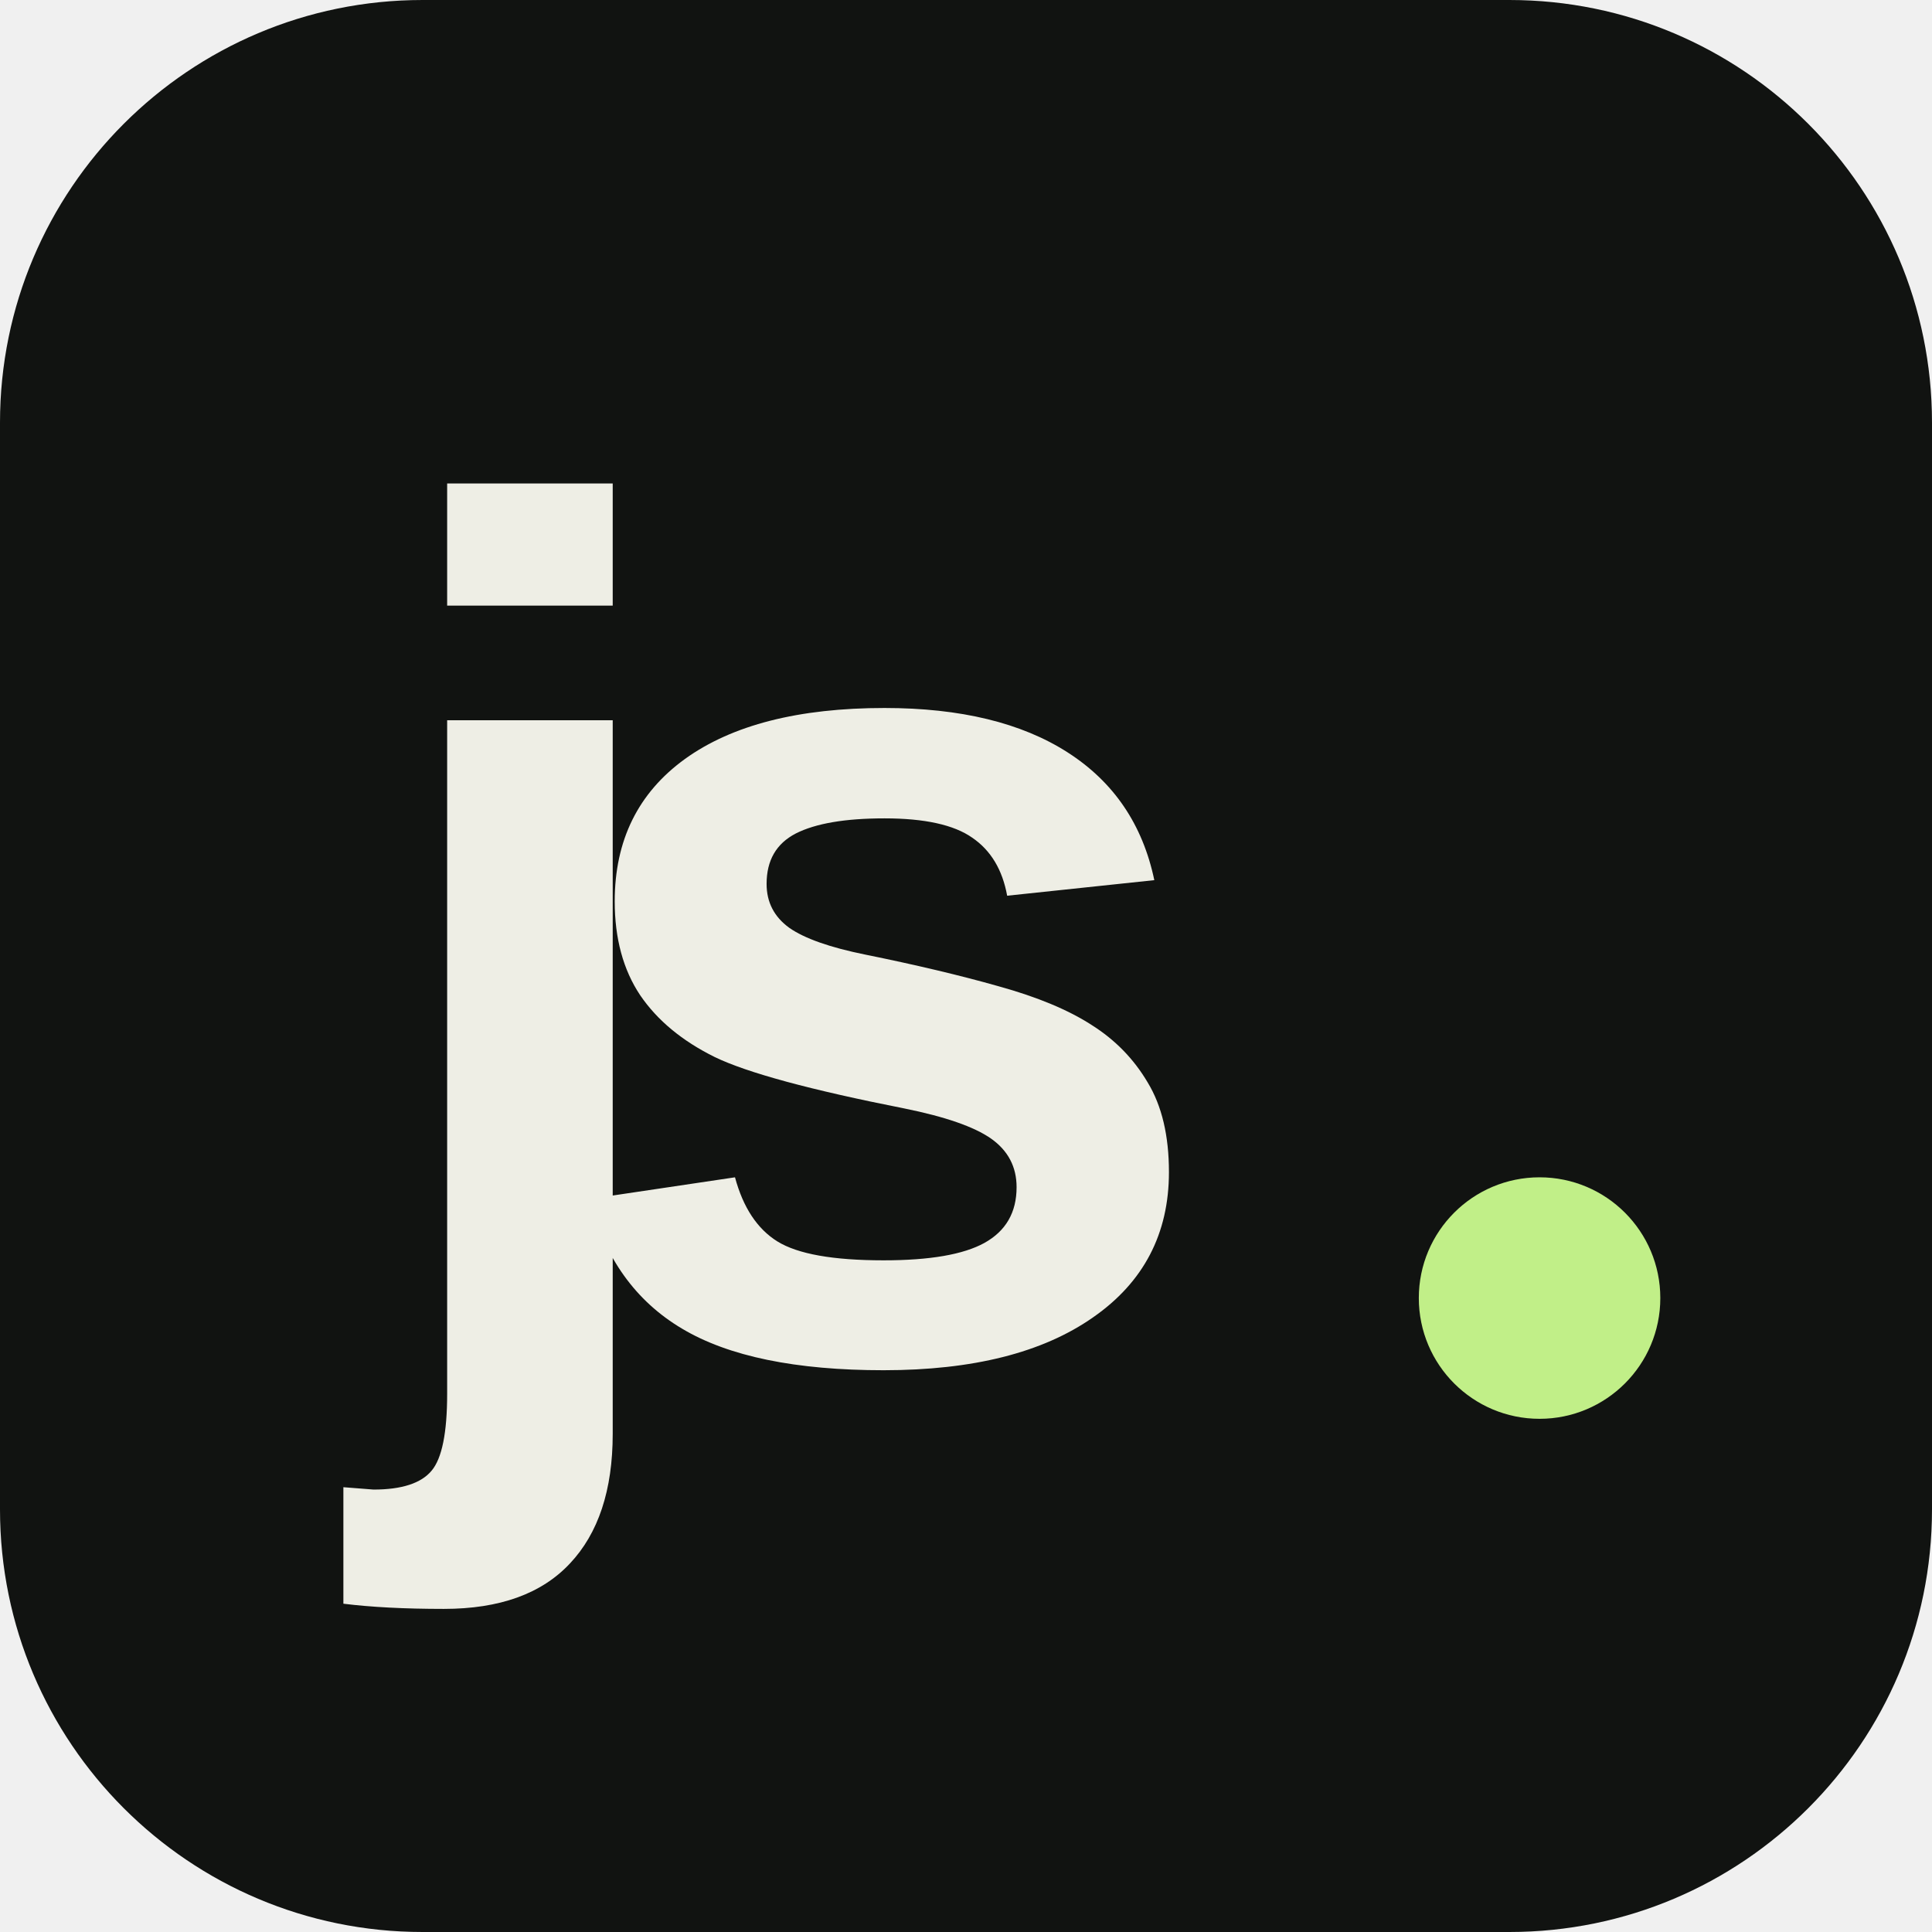
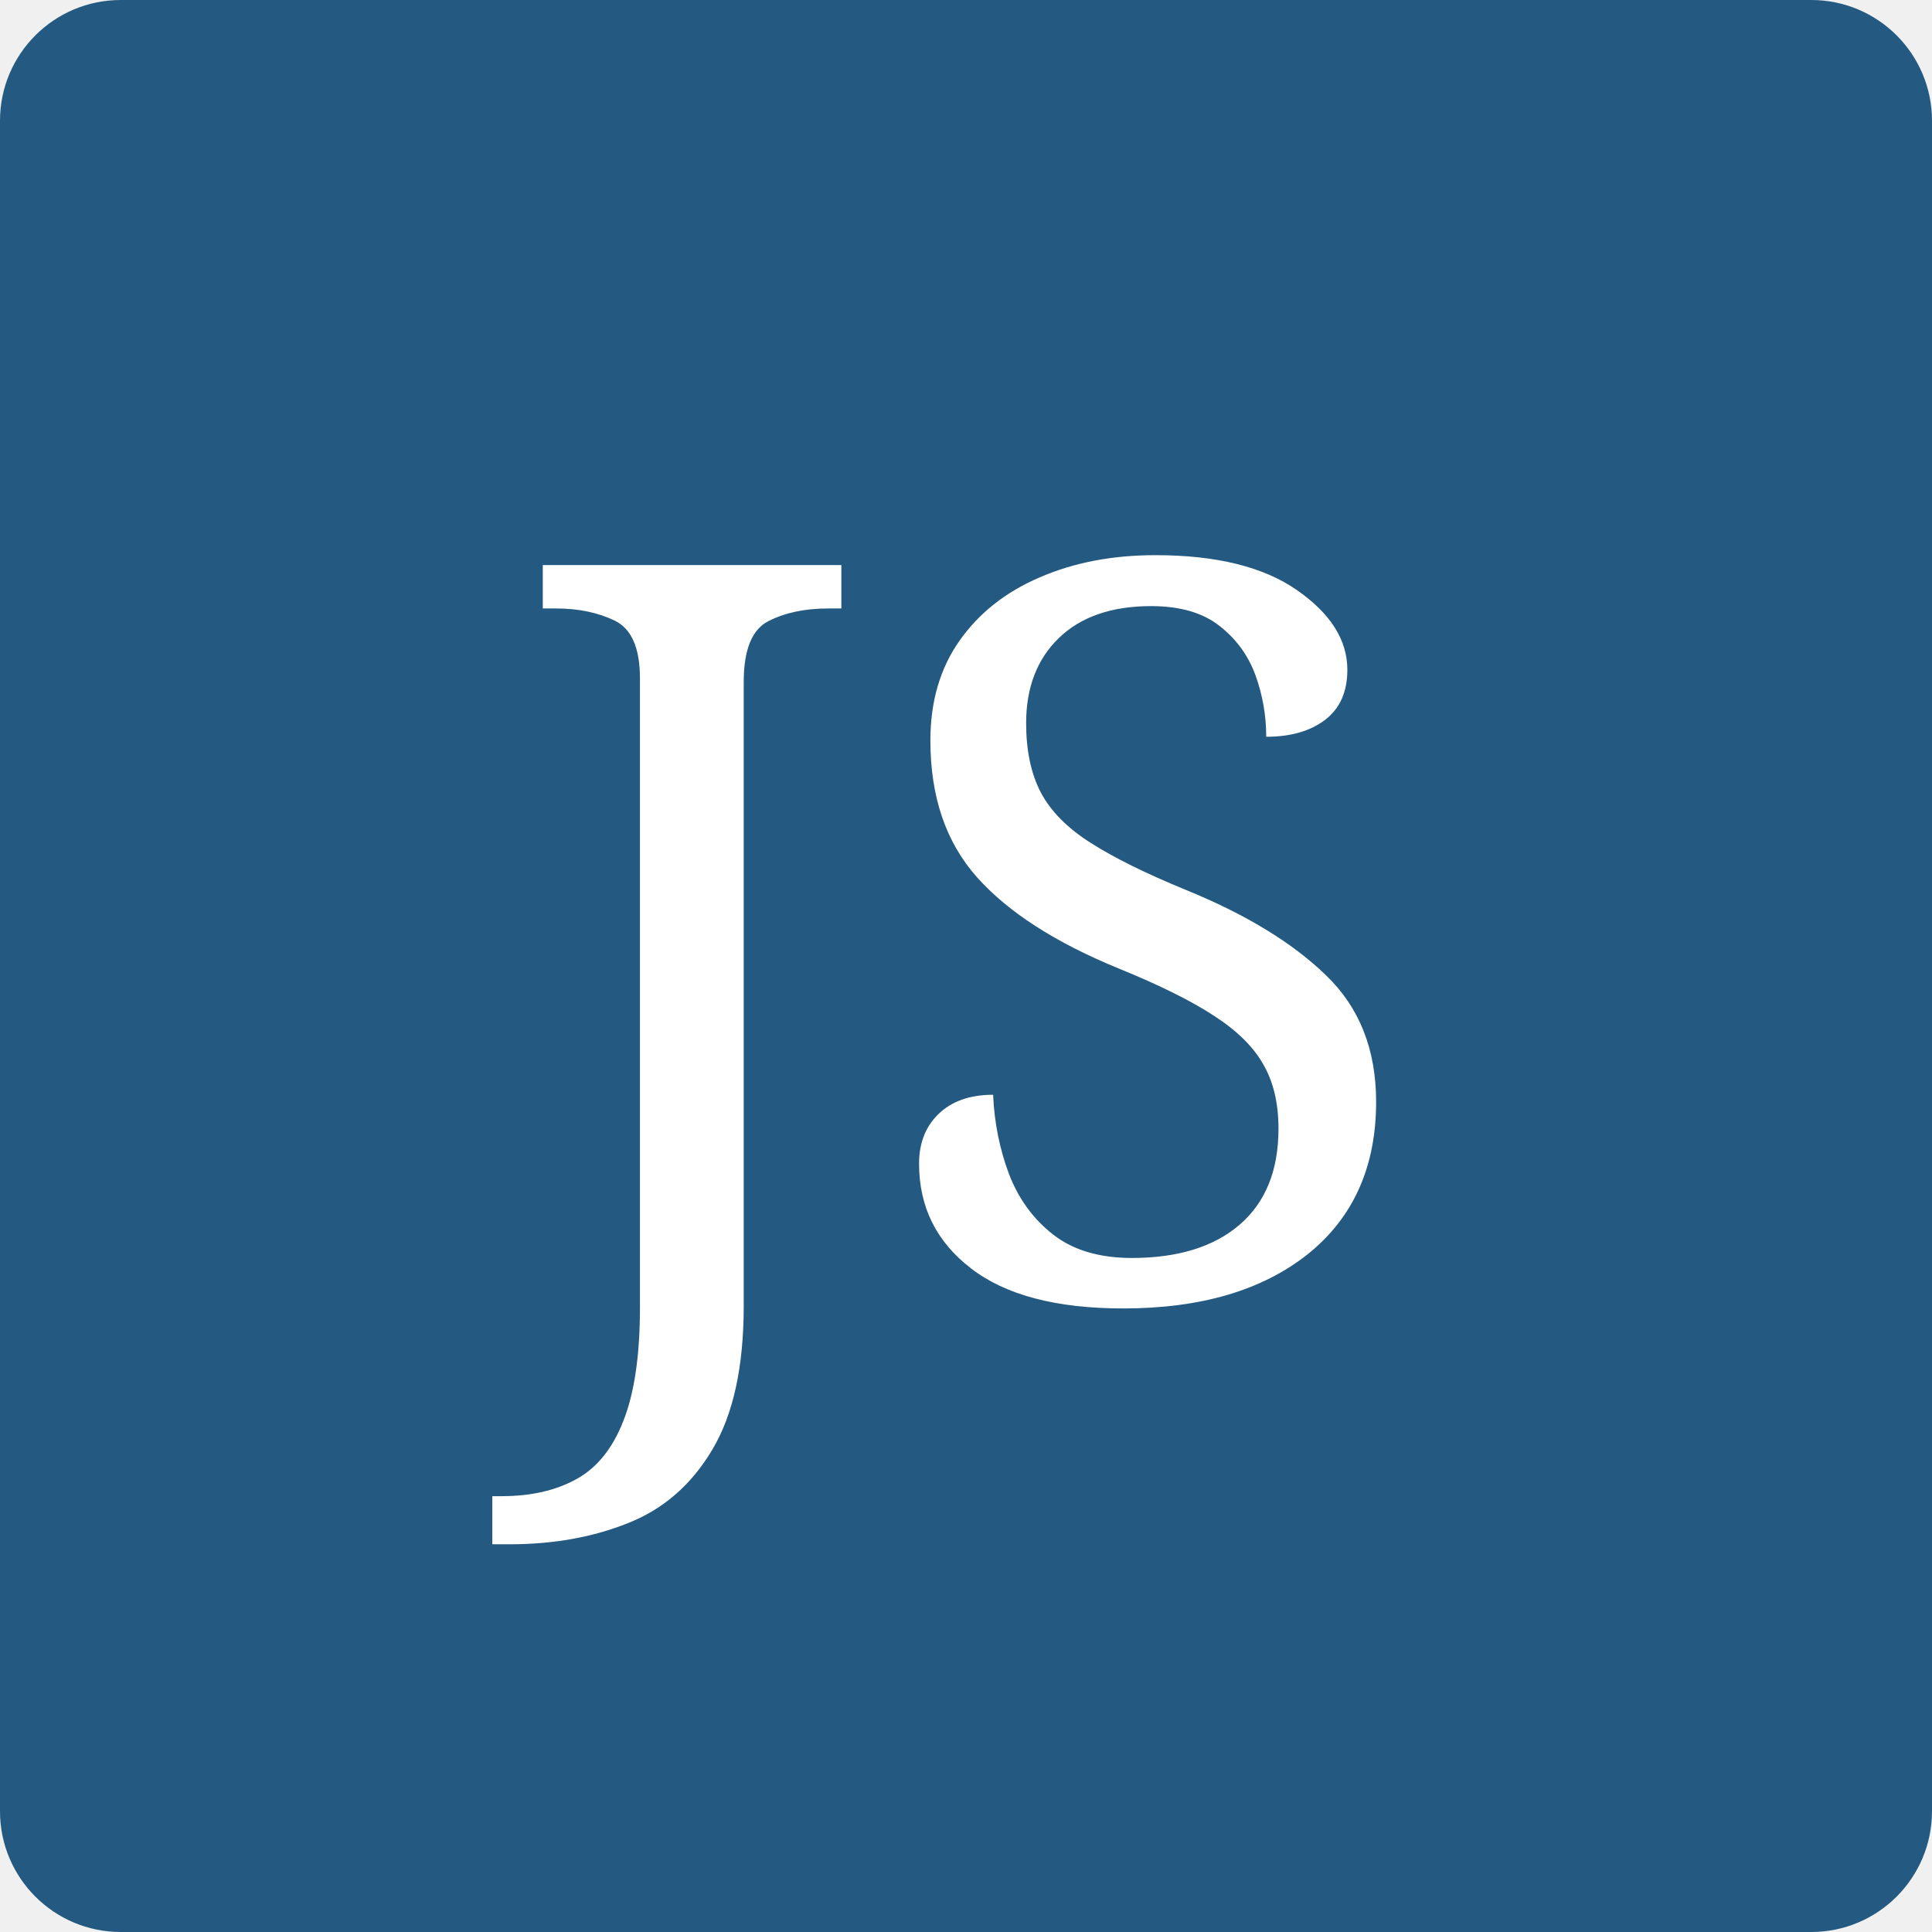
<svg xmlns="http://www.w3.org/2000/svg" viewBox="0 0 64 64">
-   <rect width="64" height="64" rx="14" fill="#111311" />
-   <text x="12" y="45" fill="#eeeee5" font-family="Arial,sans-serif" font-size="40" font-weight="700" letter-spacing="-5">js</text>
-   <circle cx="51" cy="43" r="4" fill="#c1ef88" />
+   <rect width="64" height="64" rx="4" fill="#245a81" />
+   <text x="32" y="43" text-anchor="middle" fill="#ffffff" font-family="Georgia,serif" font-size="34">JS</text>
</svg>
